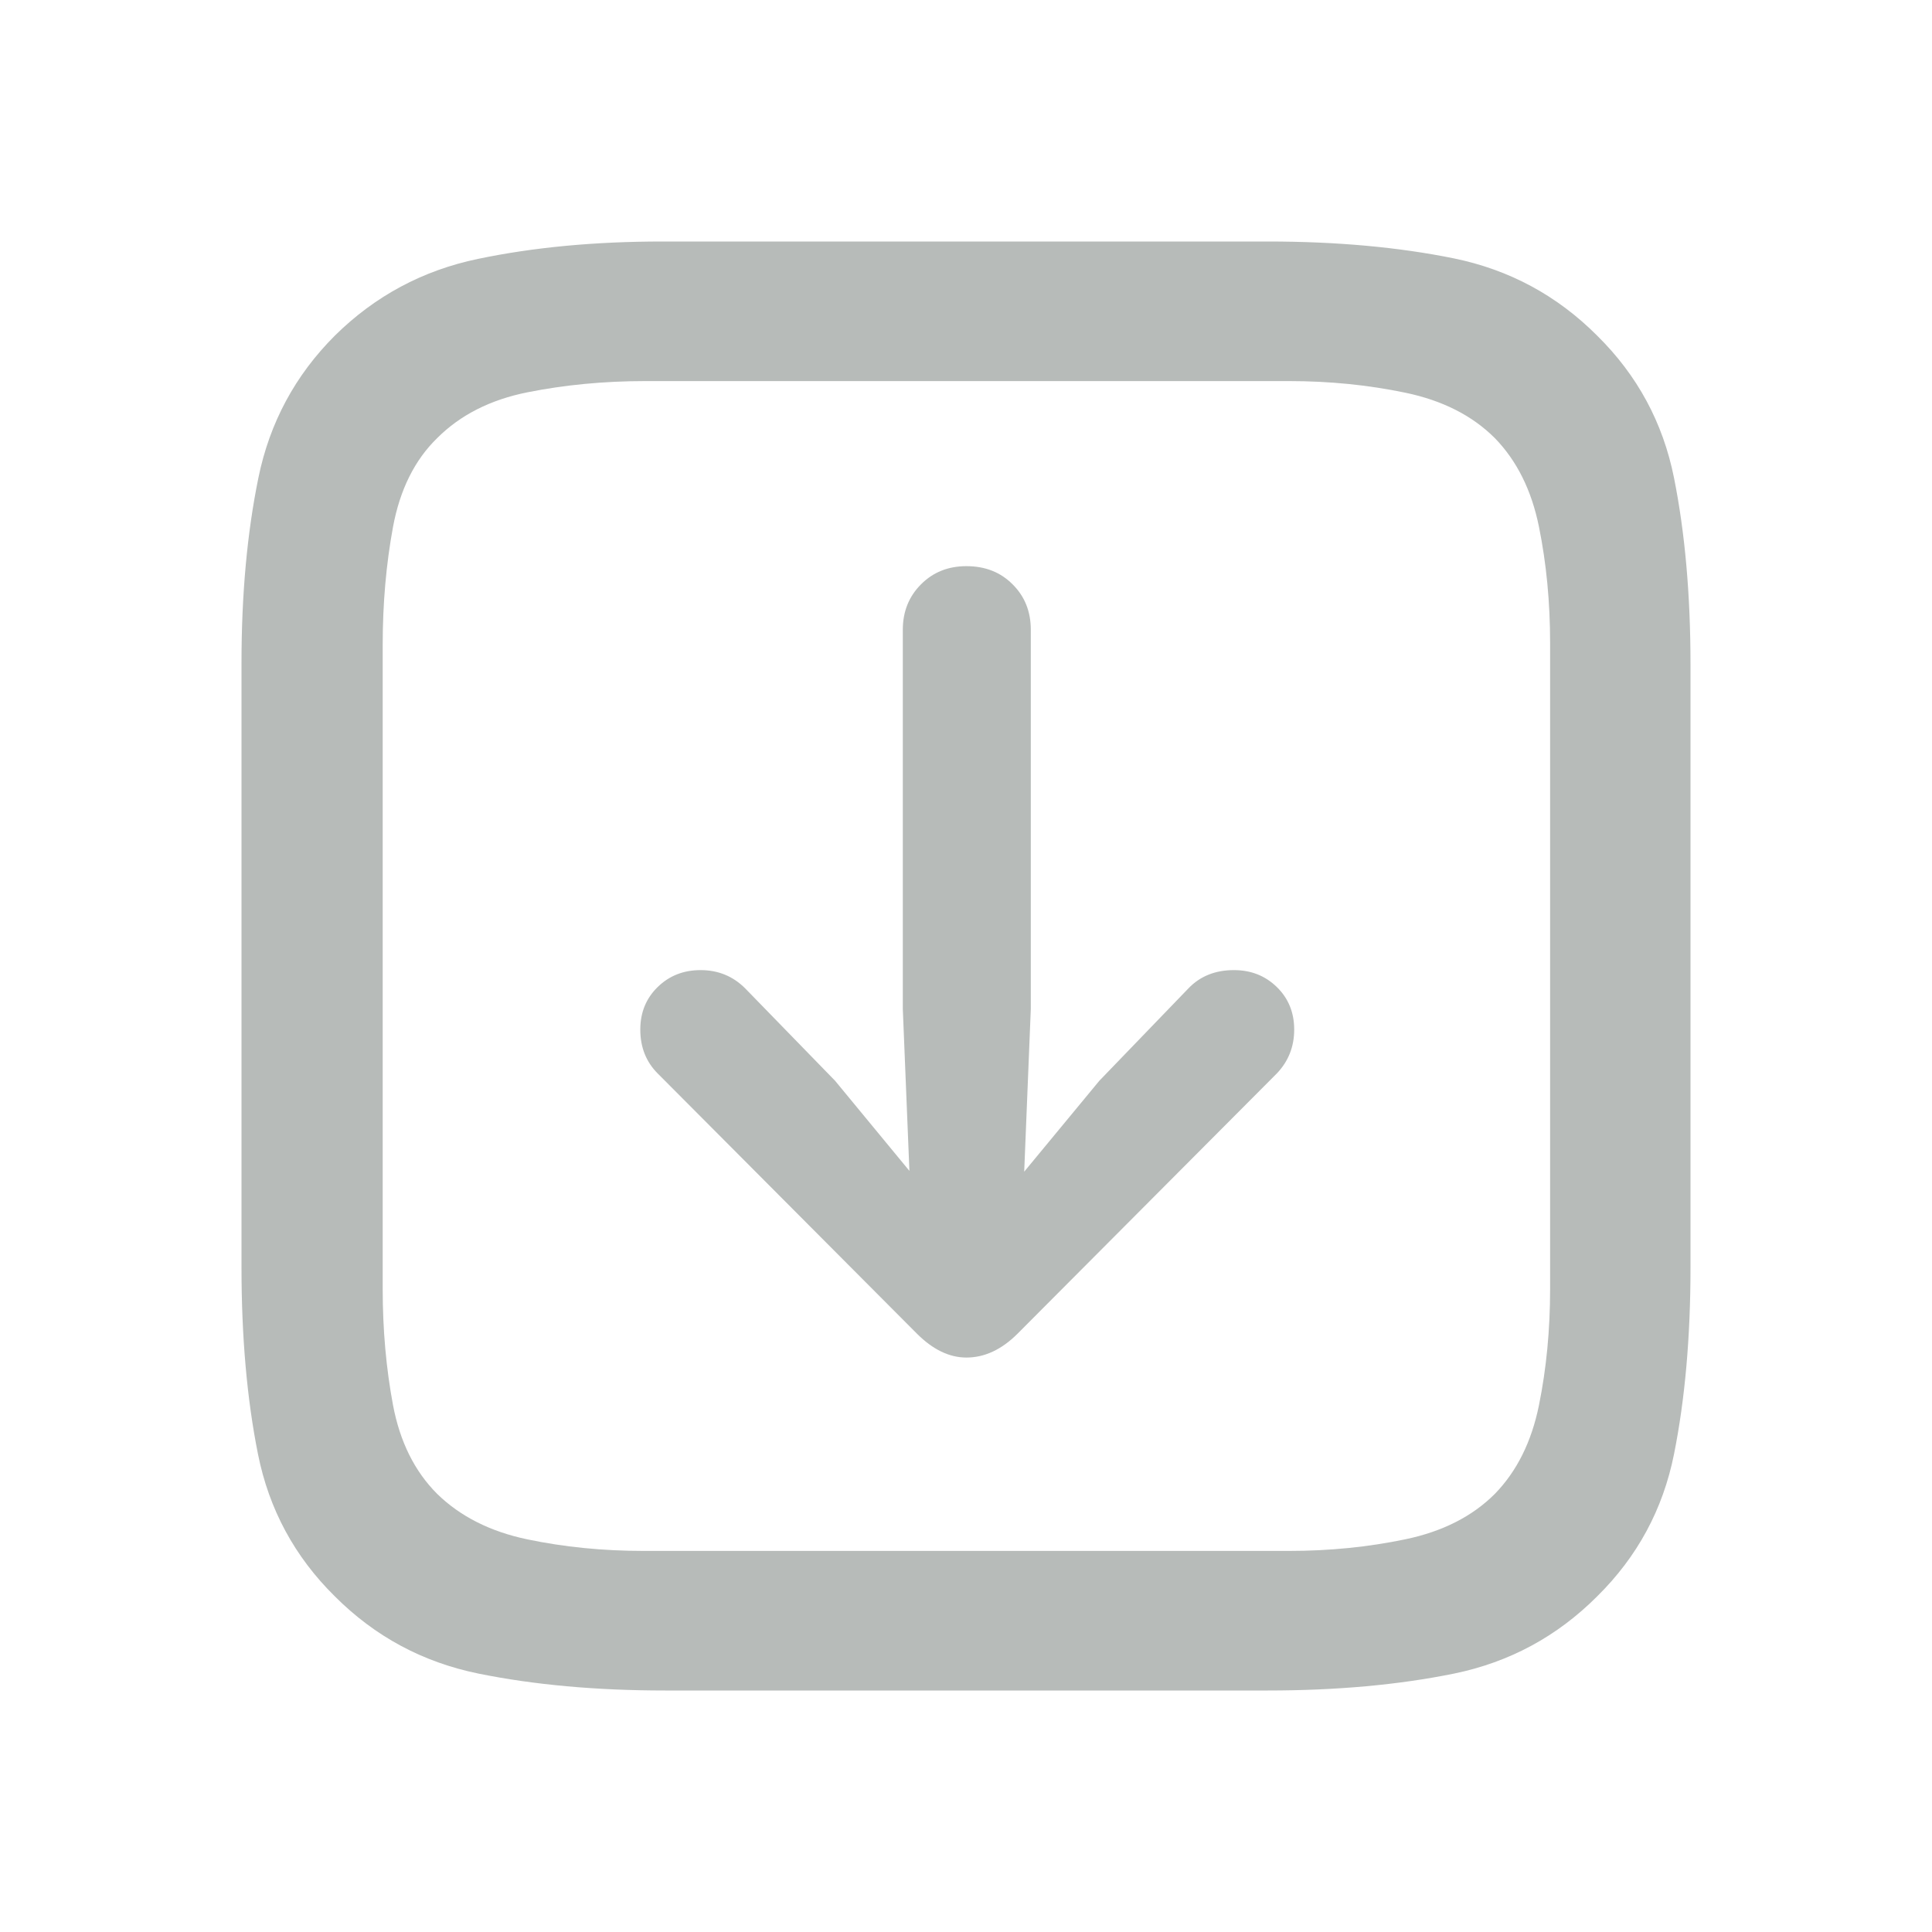
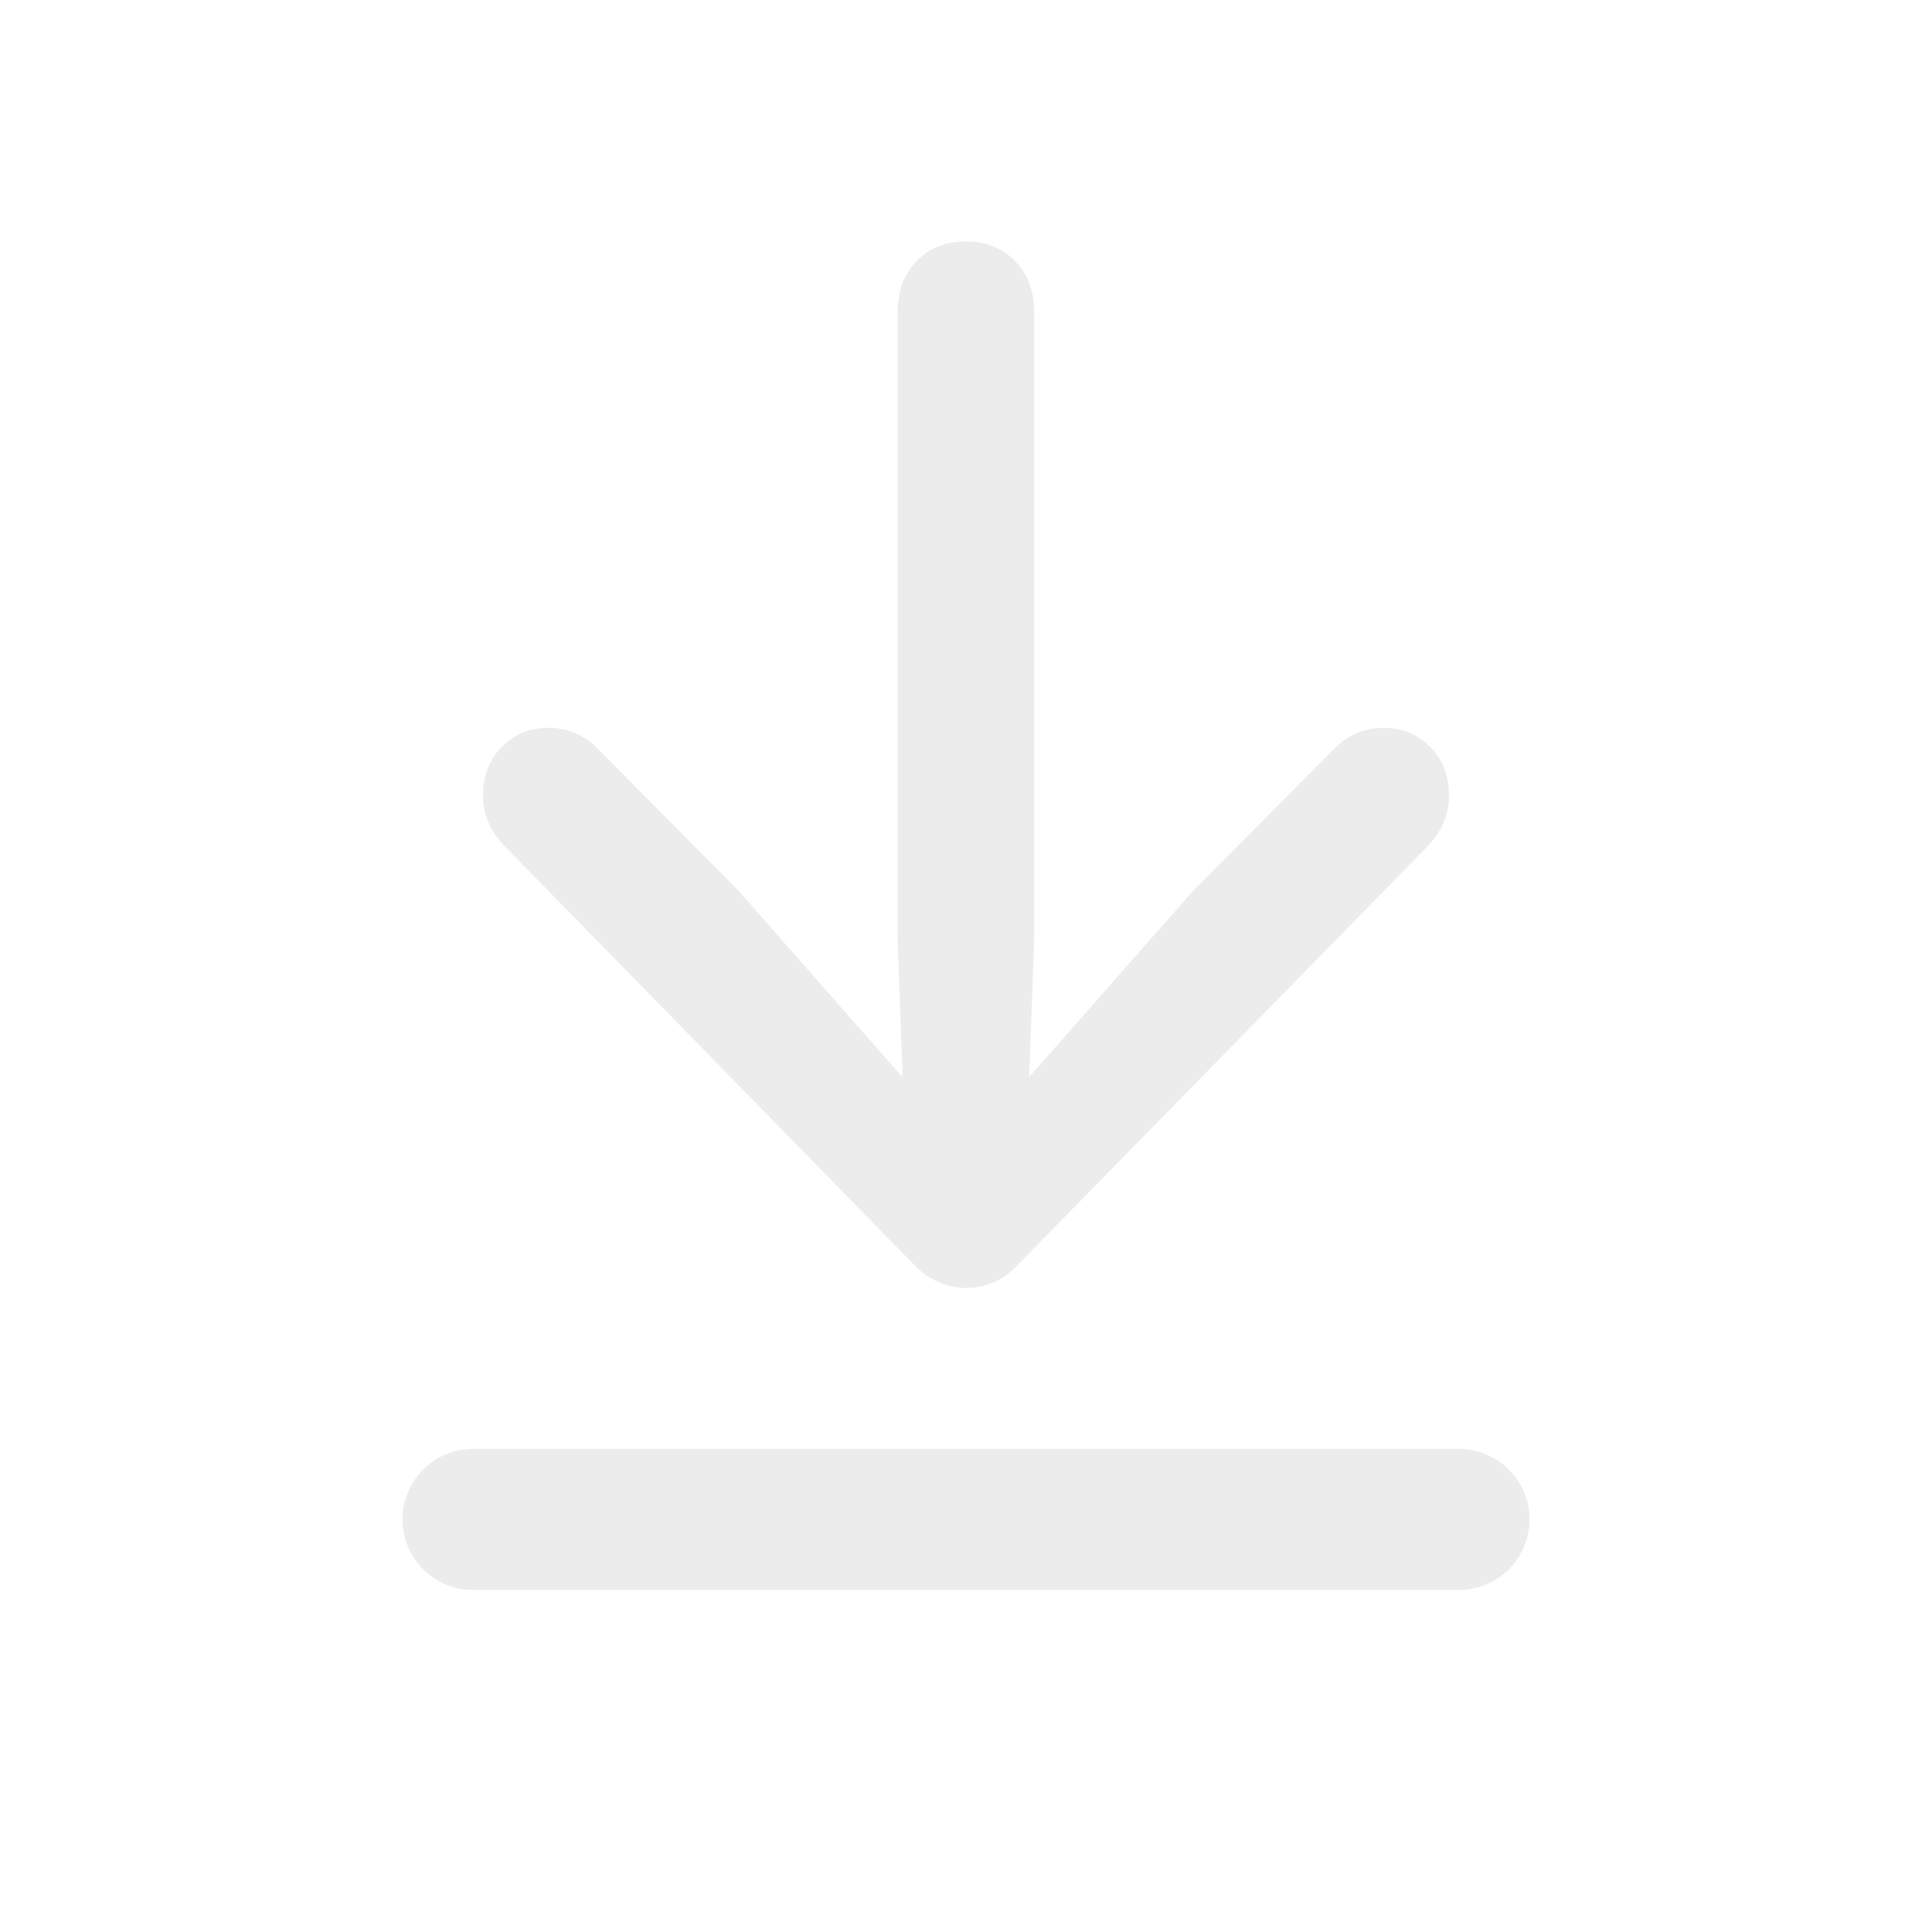
<svg xmlns="http://www.w3.org/2000/svg" width="24px" height="24px" viewBox="0 0 24 24" version="1.1">
  <g id="sort-down" stroke="none" stroke-width="1" fill="none" fill-rule="evenodd">
-     <path d="M19.841,4.17 C20.34,4.662 20.658,5.251 20.795,5.935 C20.932,6.619 21,7.392 21,8.254 L21,15.746 C21,16.608 20.932,17.381 20.795,18.065 C20.658,18.749 20.34,19.338 19.841,19.83 C19.342,20.33 18.749,20.649 18.062,20.79 C17.374,20.93 16.603,21 15.749,21 L8.262,21 C7.407,21 6.634,20.93 5.944,20.79 C5.253,20.649 4.658,20.33 4.159,19.83 C3.66,19.338 3.342,18.749 3.205,18.065 C3.068,17.381 3,16.608 3,15.746 L3,8.234 C3,7.385 3.07,6.619 3.21,5.935 C3.35,5.251 3.667,4.662 4.159,4.17 C4.658,3.677 5.251,3.359 5.938,3.216 C6.626,3.072 7.39,3 8.231,3 L15.749,3 C16.603,3 17.374,3.07 18.062,3.21 C18.749,3.351 19.342,3.67 19.841,4.17 Z M19.256,7.987 C19.256,7.481 19.21,7.001 19.118,6.546 C19.026,6.091 18.843,5.723 18.569,5.442 C18.289,5.162 17.918,4.974 17.456,4.878 C16.995,4.782 16.515,4.734 16.015,4.734 L8.015,4.734 C7.503,4.734 7.015,4.781 6.554,4.873 C6.092,4.965 5.718,5.155 5.431,5.442 C5.15,5.716 4.968,6.084 4.882,6.546 C4.797,7.007 4.754,7.495 4.754,8.008 L4.754,16.013 C4.754,16.519 4.797,16.999 4.882,17.454 C4.968,17.909 5.15,18.277 5.431,18.558 C5.718,18.838 6.091,19.026 6.549,19.122 C7.007,19.218 7.489,19.266 7.995,19.266 L16.015,19.266 C16.515,19.266 16.995,19.218 17.456,19.122 C17.918,19.026 18.289,18.838 18.569,18.558 C18.843,18.277 19.026,17.909 19.118,17.454 C19.21,16.999 19.256,16.519 19.256,16.013 L19.256,7.987 Z M12.005,7.033 C12.238,7.033 12.429,7.108 12.579,7.259 C12.73,7.409 12.805,7.597 12.805,7.823 L12.805,12.534 L12.723,14.555 L13.656,13.426 L14.764,12.277 C14.908,12.127 15.096,12.051 15.328,12.051 C15.54,12.051 15.718,12.121 15.862,12.262 C16.005,12.402 16.077,12.578 16.077,12.79 C16.077,13.002 16.005,13.184 15.862,13.334 L12.641,16.567 C12.443,16.765 12.231,16.864 12.005,16.864 C11.793,16.864 11.588,16.765 11.39,16.567 L8.169,13.334 C8.026,13.19 7.954,13.009 7.954,12.79 C7.954,12.578 8.026,12.402 8.169,12.262 C8.313,12.121 8.491,12.051 8.703,12.051 C8.921,12.051 9.106,12.127 9.256,12.277 L10.374,13.426 L11.297,14.545 L11.215,12.534 L11.215,7.823 C11.215,7.597 11.291,7.409 11.441,7.259 C11.591,7.108 11.779,7.033 12.005,7.033 Z" id="Shape" fill="#B7BBB9" fill-rule="nonzero" />
+     <path d="M11.999,3 C12.249,3 12.453,3.081 12.61,3.243 C12.768,3.405 12.847,3.616 12.847,3.876 L12.847,11.681 L12.753,14.26 L12.238,13.999 L14.825,11.062 L16.584,9.292 C16.66,9.213 16.75,9.152 16.853,9.108 C16.955,9.064 17.067,9.041 17.187,9.041 C17.419,9.041 17.613,9.121 17.768,9.28 C17.923,9.438 18,9.639 18,9.881 C18,10.114 17.913,10.323 17.74,10.507 L12.632,15.724 C12.548,15.813 12.451,15.882 12.341,15.929 C12.231,15.976 12.117,16 11.999,16 C11.885,16 11.772,15.976 11.663,15.929 C11.553,15.882 11.455,15.813 11.367,15.724 L6.265,10.507 C6.088,10.323 6,10.114 6,9.881 C6,9.639 6.077,9.438 6.232,9.28 C6.387,9.121 6.581,9.041 6.813,9.041 C6.933,9.041 7.044,9.064 7.147,9.108 C7.249,9.152 7.339,9.213 7.416,9.292 L9.172,11.062 L11.754,13.999 L11.244,14.26 L11.151,11.681 L11.151,3.876 C11.151,3.616 11.229,3.405 11.387,3.243 C11.544,3.081 11.749,3 11.999,3 Z" id="Path" fill="#EDECEC" fill-rule="nonzero" />
+     <rect id="Rectangle" fill="#EDECEC" x="5" y="18" width="14" height="1.75" rx="0.875" />
  </g>
</svg>
